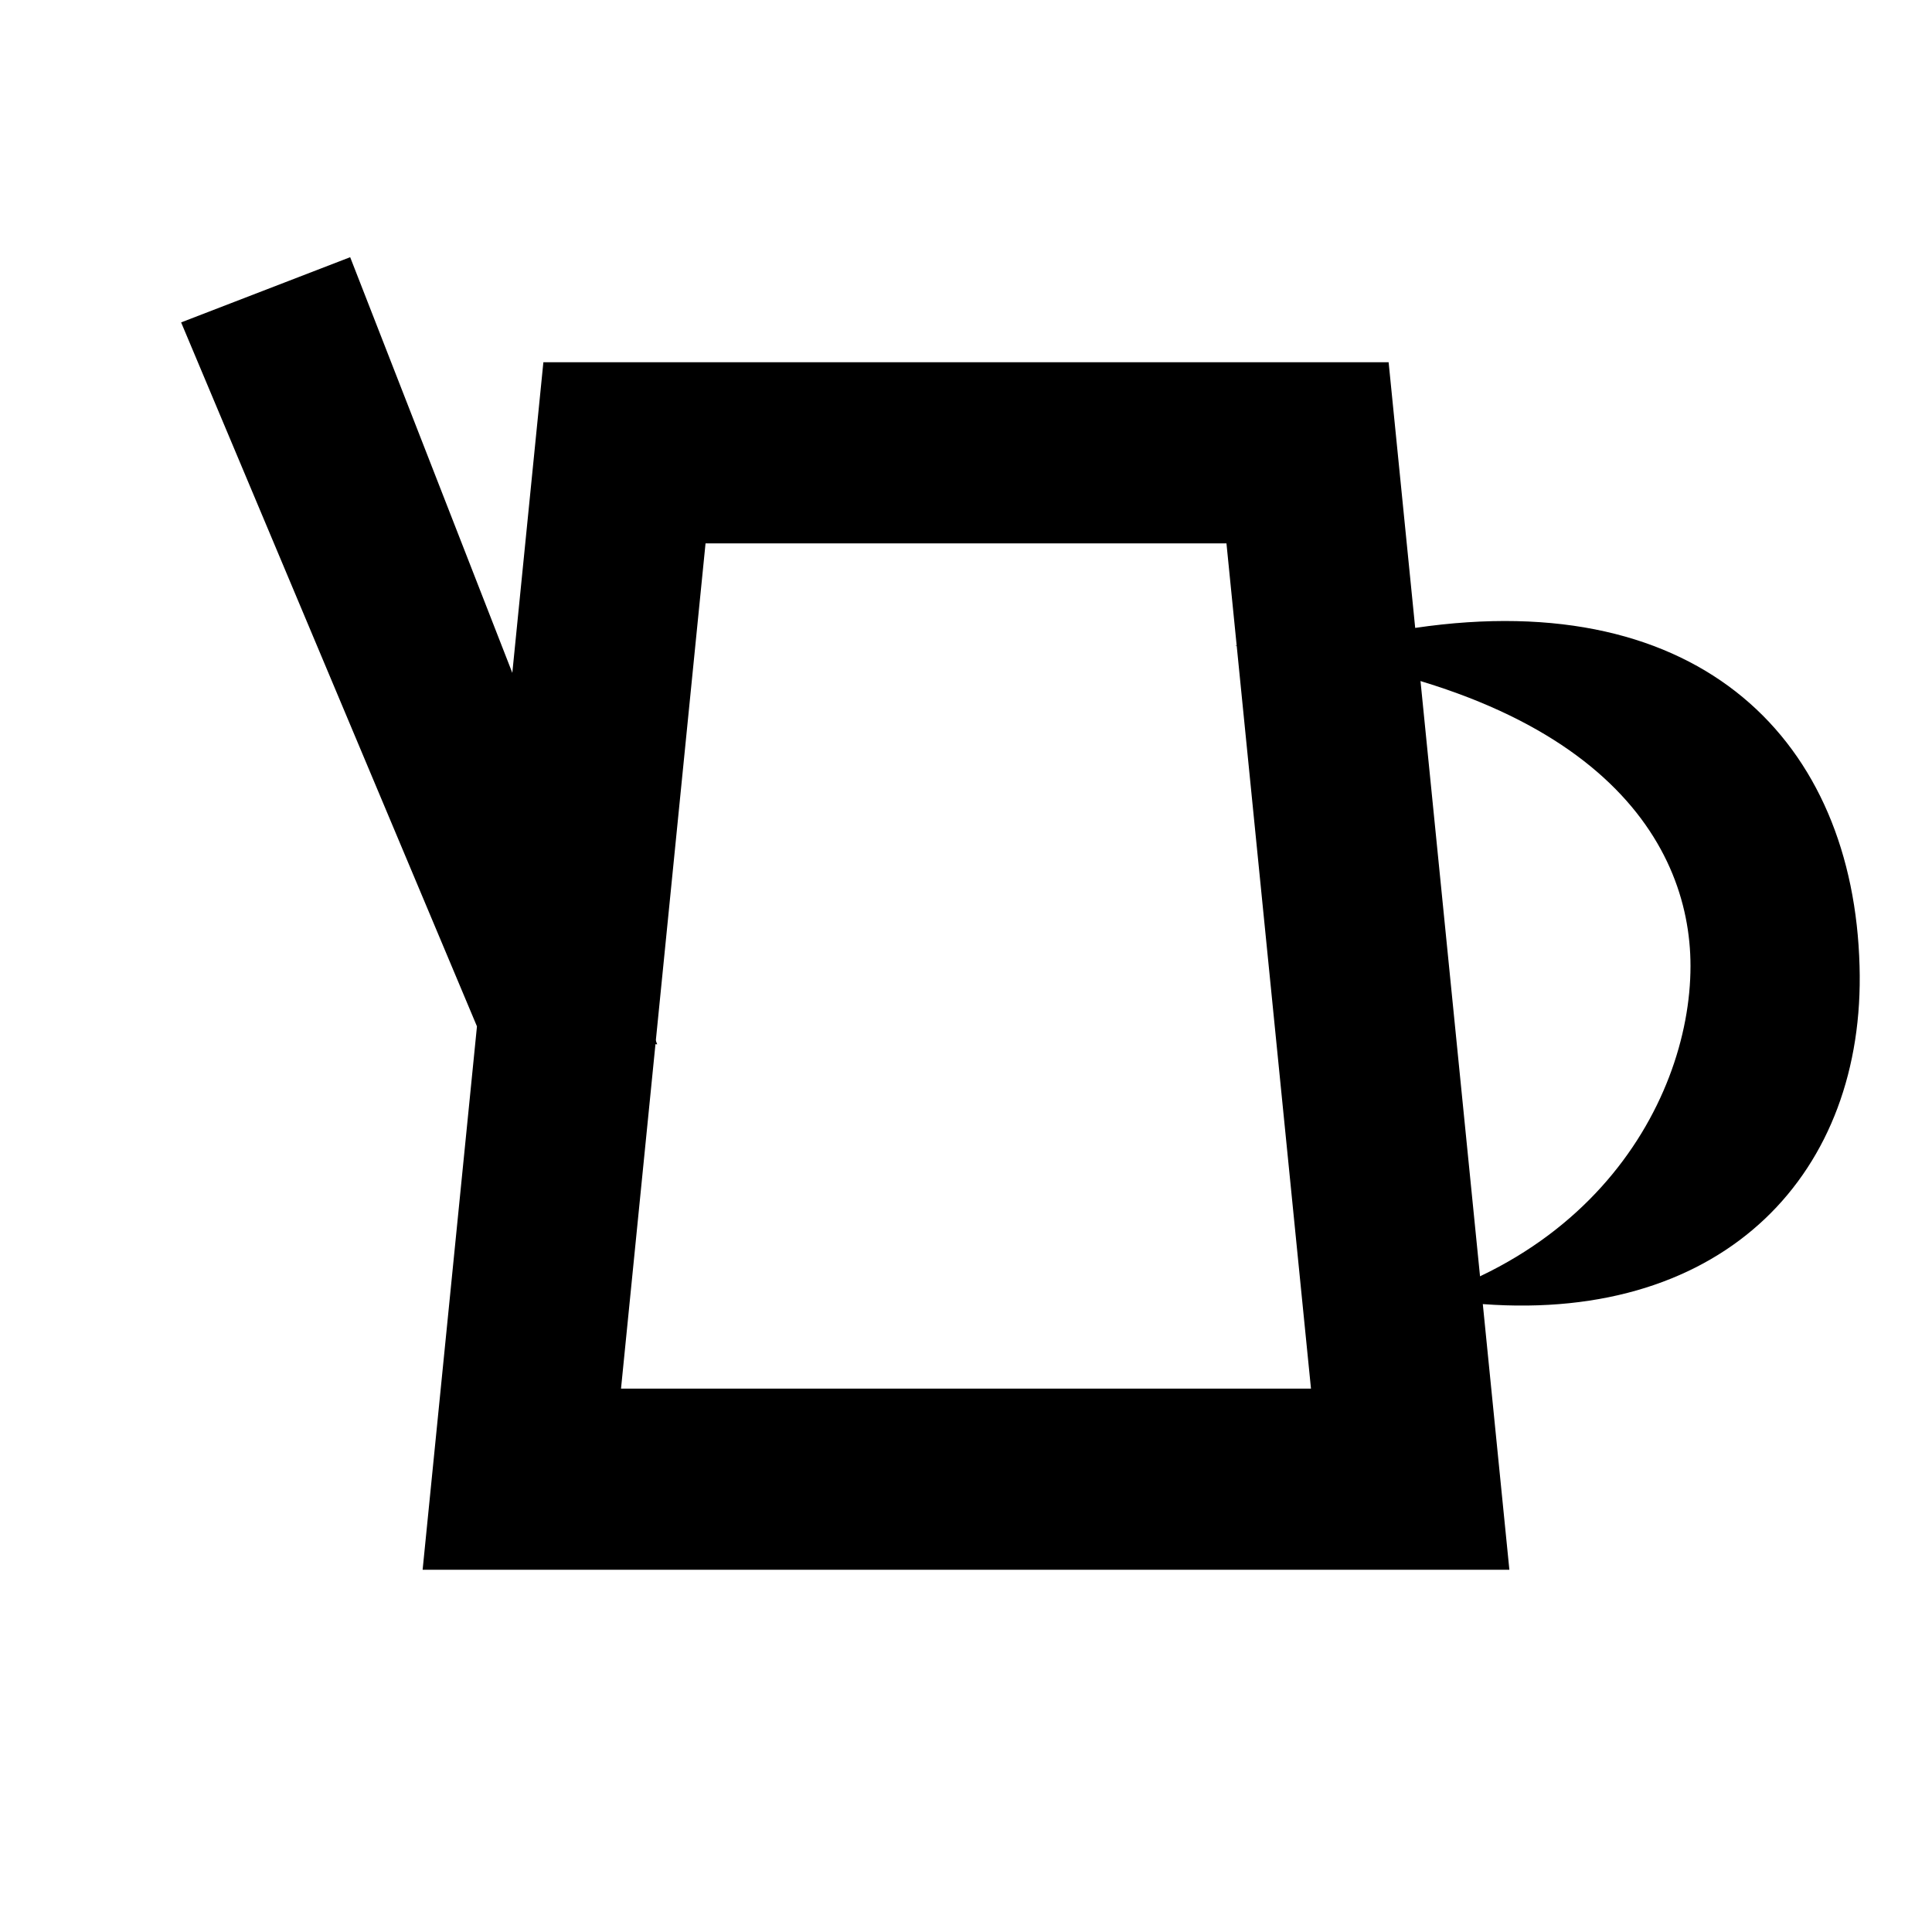
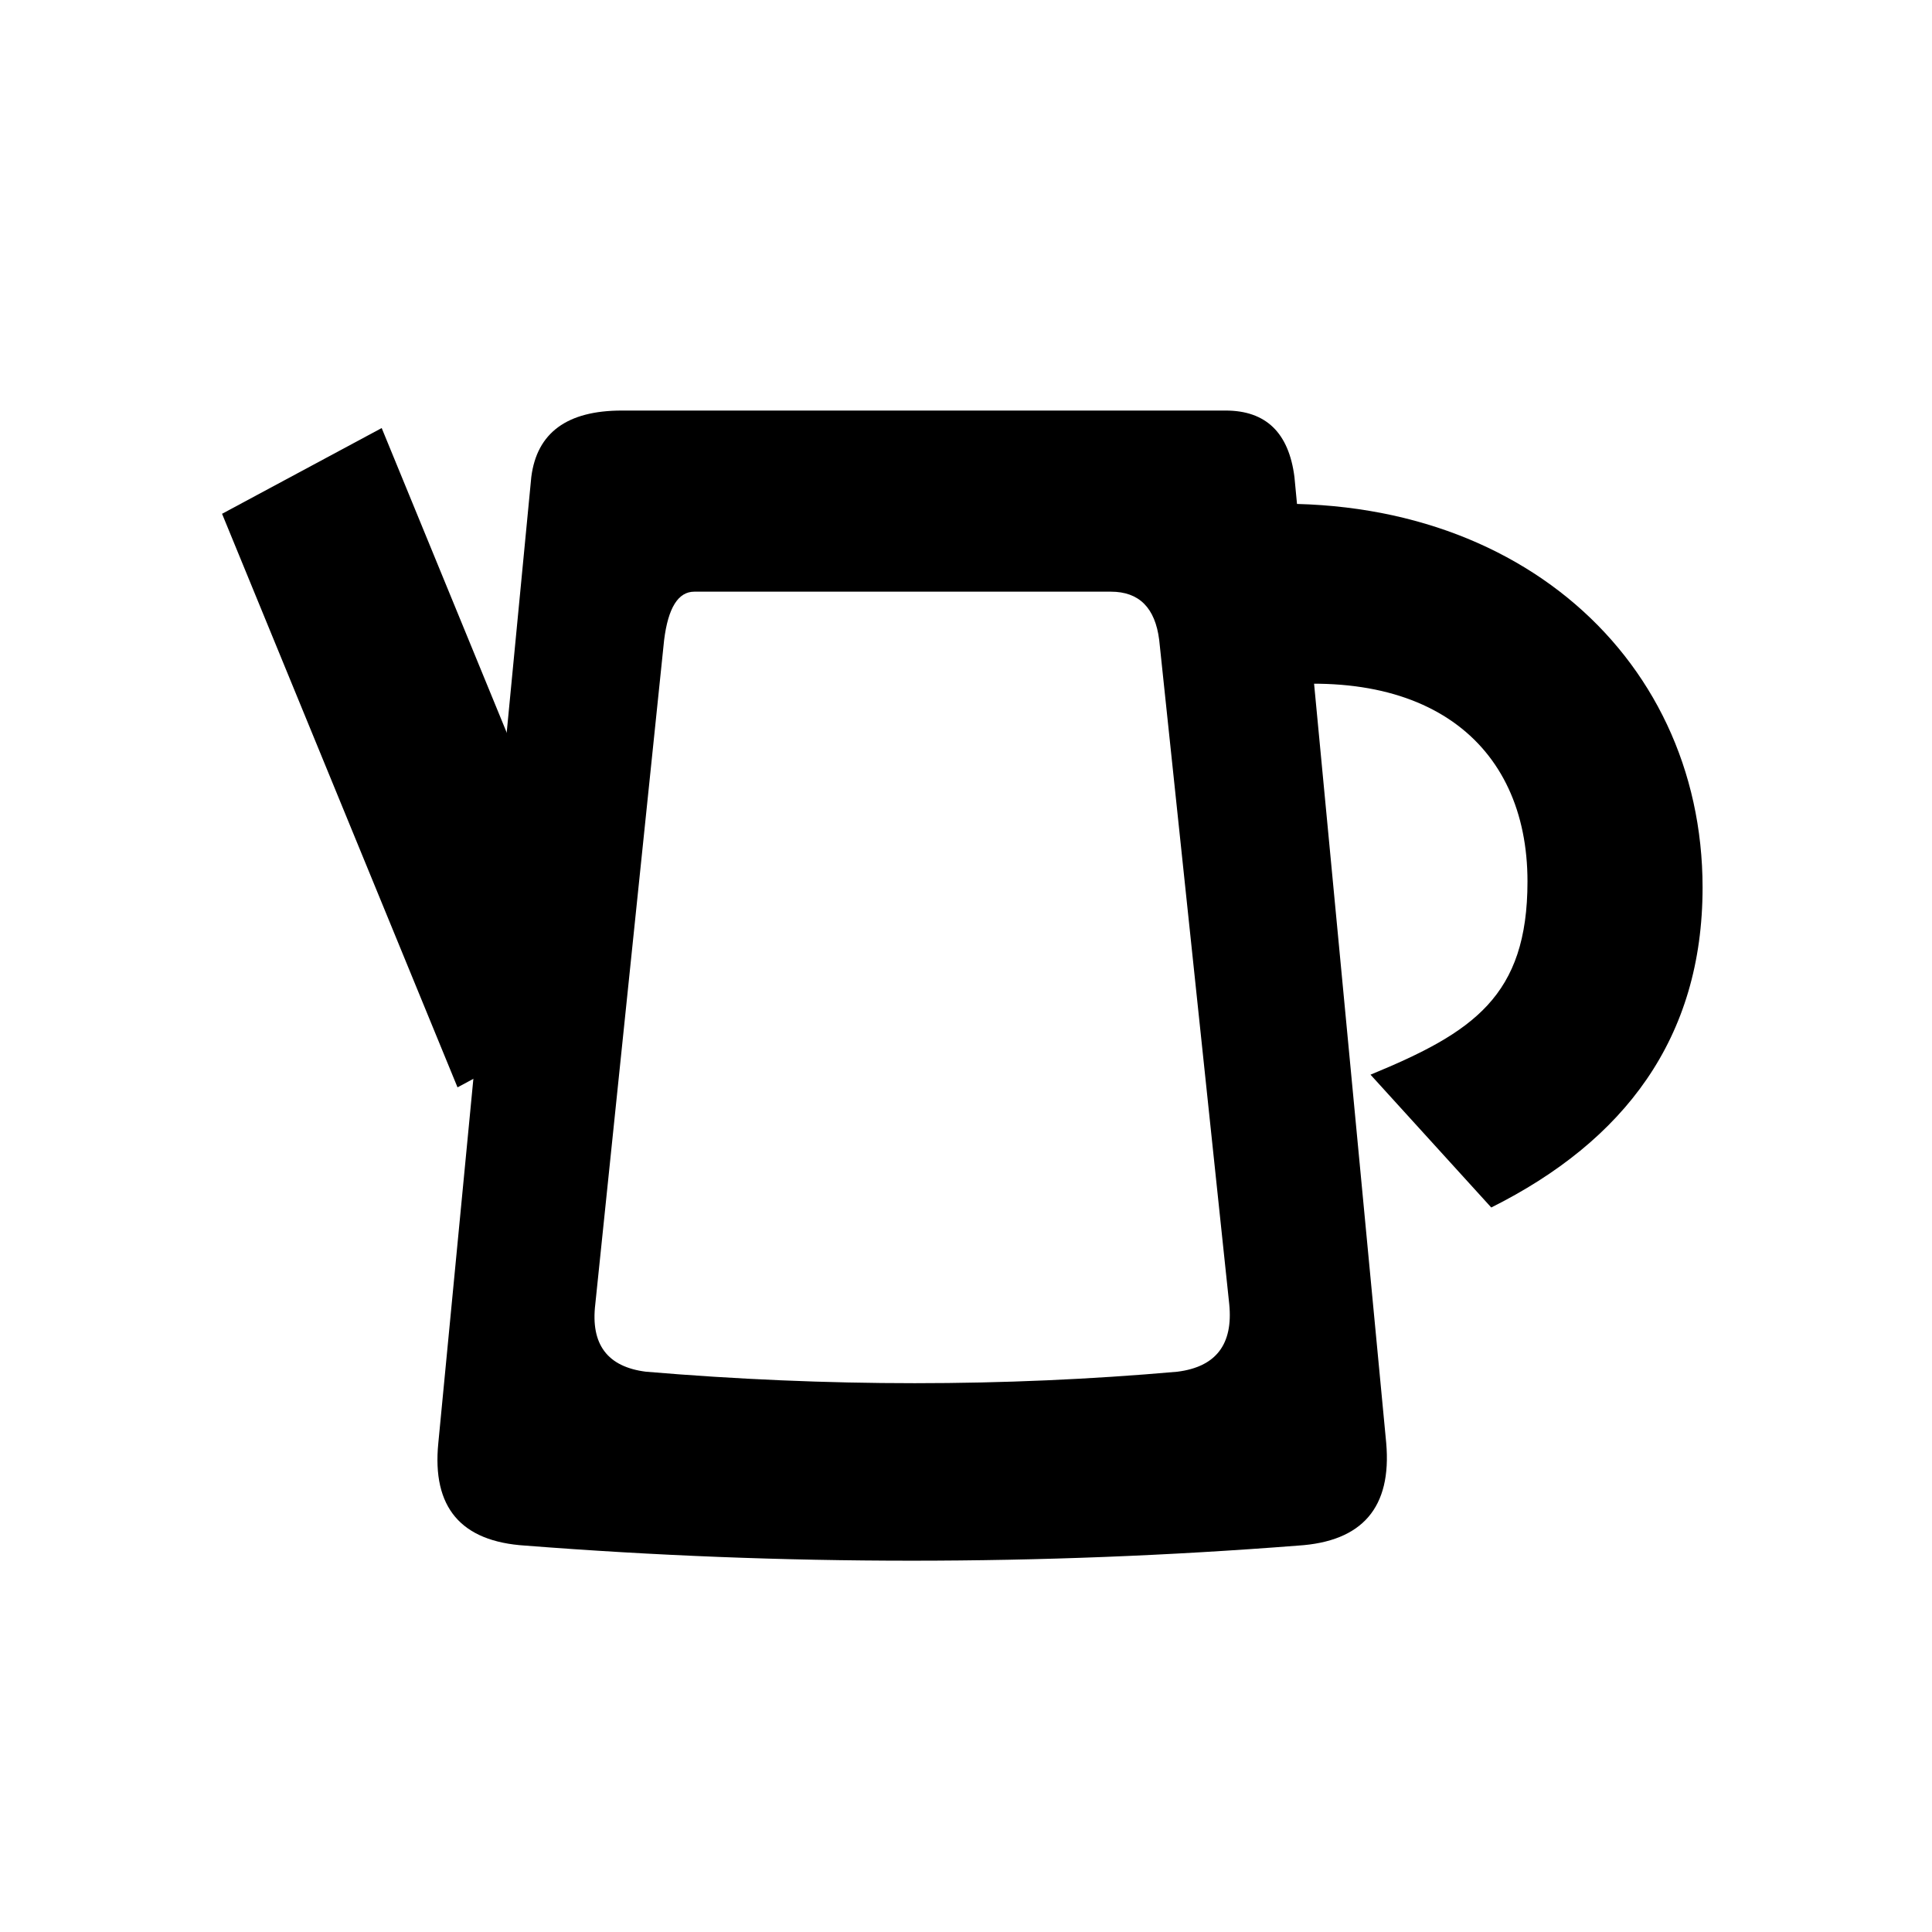
<svg xmlns="http://www.w3.org/2000/svg" width="16" height="16" viewBox="0 0 16 16">
-   <path d="m1.5 2.67 1.4-.54 2.543 6.519L3.95 8.5ZM11.72 5.2c2.38-.35 3.63.95 3.68 2.8.05 1.7-1.1 2.95-3.12 2.8l-1.493.149C13.1 10.75 14 9.15 14 8c0-1.05-.8-2.35-3.773-2.651Z" />
-   <path fill-rule="evenodd" d="M4.5 3h7l1 10h-9Zm1.343 1.5h4.314l.7 7H5.143Z" />
+   <path d="M1.839 4.255 3.161 3.545 5.111 8.295 3.789 9.005Z" />
+   <path d="M10.10 4.20C12.45 3.95 14.10 5.40 14.10 7.35C14.10 8.60 13.45 9.45 12.35 10.00L11.35 8.90C12.20 8.55 12.65 8.25 12.65 7.30C12.65 6.15 11.80 5.45 10.25 5.72Z" />
+   <path fill-rule="evenodd" d="M5.15 3.40H10.15Q10.65 3.40 10.72 3.95L11.48 11.95Q11.55 12.75 10.75 12.80Q7.55 13.05 4.35 12.80Q3.55 12.75 3.63 11.95L4.40 3.95Q4.47 3.40 5.15 3.40ZM5.75 4.90H9.20Q9.55 4.90 9.60 5.30L10.18 10.80Q10.23 11.30 9.75 11.36Q7.60 11.55 5.35 11.36Q4.87 11.30 4.93 10.80L5.50 5.30Q5.55 4.90 5.75 4.90Z" />
</svg>
